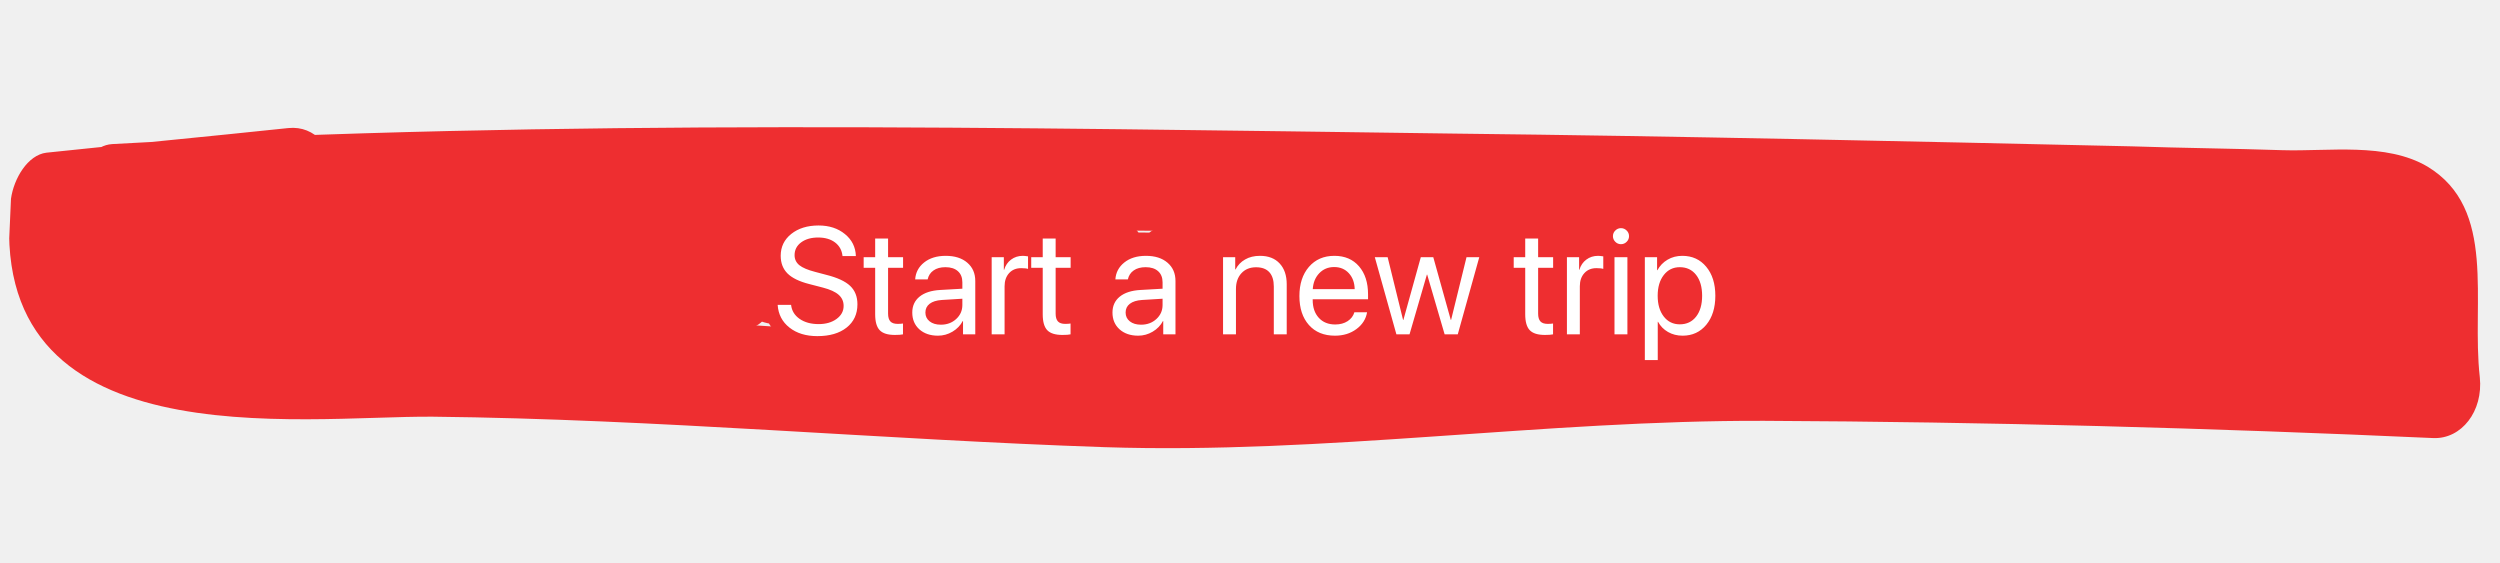
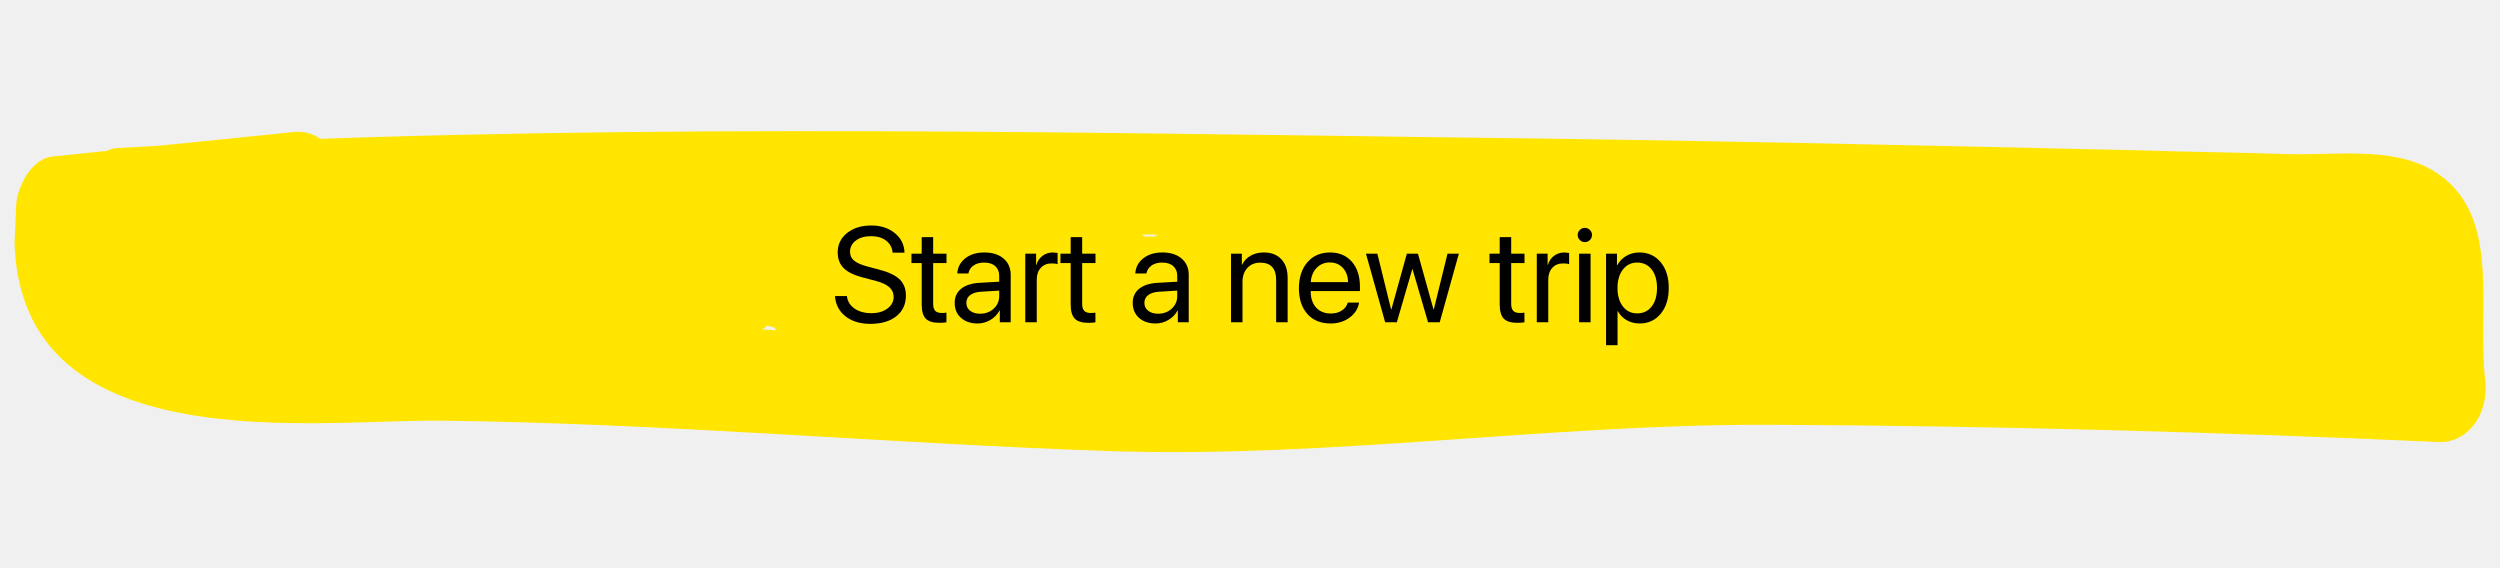
- <svg xmlns="http://www.w3.org/2000/svg" width="329" height="74" viewBox="0 0 329 74" fill="none">
+ <svg xmlns="http://www.w3.org/2000/svg" width="370" height="84" viewBox="0 0 370 84" fill="none">
  <g clip-path="url(#clip0)">
-     <path d="M38.062 28.64C37.92 28.628 37.793 28.446 37.51 28.422C37.368 28.41 37.226 28.397 37.212 28.567C36.913 28.712 36.601 29.026 36.572 29.365C36.543 29.704 36.655 30.055 37.066 30.261C37.208 30.273 37.335 30.454 37.335 30.454C37.477 30.467 37.618 30.479 37.916 30.334C38.214 30.189 38.527 29.874 38.556 29.535C38.599 29.027 38.487 28.676 38.062 28.64Z" fill="#EE2E30" />
-     <path d="M14.011 27.77C68.022 30.531 122.324 29.904 176.367 30.619C203.184 30.874 230.127 31.311 256.915 31.905C270.167 32.19 283.277 32.462 296.514 32.916C300.497 33.088 312.833 30.734 315.133 35.539C316.826 39.097 314.921 47.979 315.408 52.287C317.498 49.565 319.431 47.001 321.52 44.279C294.933 43.02 268.302 42.269 241.627 42.026C215.377 41.819 189.462 44.372 163.252 45.364C136.461 46.476 109.794 42.821 83.021 42.058C70.067 41.628 57.098 41.368 44.242 41.458C35.242 41.539 10.685 44.891 12.638 27.14C11.031 29.22 9.582 31.144 7.975 33.224C18.637 32.092 29.142 31.117 39.803 29.985C47.005 29.238 45.135 16.107 37.932 16.854C27.271 17.986 16.766 18.962 6.105 20.094C3.652 20.395 1.817 23.48 1.442 26.178C-2.39 60.834 39.536 54.706 56.941 54.836C86.465 55.153 115.926 57.853 145.392 58.848C174.29 59.794 203.229 55.282 232.2 55.381C261.597 55.516 290.935 56.329 320.23 57.65C323.929 57.797 326.814 54.12 326.342 49.642C325.202 39.646 328.673 27.486 319.444 21.916C314.008 18.718 306.479 19.949 300.356 19.764C293.808 19.543 287.104 19.48 280.556 19.259C250.92 18.591 221.284 17.923 191.477 17.582C132.728 16.803 73.724 15.661 14.768 18.961C10.175 19.249 9.037 27.513 14.011 27.77Z" fill="#EE2E30" />
-     <path d="M9.548 39.844C20.064 40.406 31.274 41.198 40.815 46.454C41.833 41.251 42.865 35.879 44.025 30.688C37.237 29.935 30.606 29.024 23.833 28.101C23.324 34.03 22.815 39.959 22.305 45.889C25.75 45.672 29.18 45.626 32.64 45.24C41.713 44.313 40.203 28.654 32.183 27.282C27.536 26.542 22.888 25.801 18.256 24.892C17.761 30.651 17.281 36.242 16.786 42.002C23.843 42.949 30.943 43.388 38.087 43.319C46.648 43.371 48.113 27.968 39.454 27.395C37.187 27.2 34.763 27.163 32.496 26.968C32.045 32.219 31.594 37.471 31.143 42.722C46.066 43.492 61.146 44.104 76.069 44.874C84.318 45.241 85.569 30.672 77.379 29.628C68.353 28.34 59.283 27.561 50.199 26.952C42.107 26.428 40.827 41.336 48.919 41.86C64.678 42.872 80.466 43.545 96.298 43.71C104.136 43.871 105.1 30.984 97.535 29.311C93.043 28.413 88.425 27.334 83.934 26.436C83.527 31.179 83.119 35.923 82.712 40.666C98.929 39.669 115.03 40.028 131.043 41.403C131.451 36.66 131.858 31.917 132.251 27.343C124.032 26.637 115.812 25.931 107.466 25.044C99.276 23.999 98.152 38.749 106.171 40.121C118.696 42.22 131.309 43.303 144.063 44.399C152.991 45.165 154.216 29.229 145.474 27.966C131.375 25.902 117.175 25.024 102.873 25.332C93.574 25.557 92.109 40.961 101.389 42.611C113.758 44.868 126.214 46.108 138.87 46.683C139.379 40.754 139.888 34.825 140.397 28.896C129.569 28.648 118.741 28.401 107.912 28.154C98.374 27.847 96.763 44.944 106.4 45.772C130.491 47.841 154.713 48.385 178.938 47.223C188.252 46.828 190.059 30.771 180.451 29.605C171.694 28.511 163.119 28.628 154.343 29.411C145.852 30.217 146.766 46.167 154.844 46.86C172.841 48.406 190.77 49.092 208.883 49.282C219.018 49.299 220.829 31.536 210.513 30.309C200.48 29.106 190.404 28.412 180.241 28.733C179.688 35.171 179.135 41.608 178.582 48.046C197.507 47.111 216.387 46.684 235.253 46.427C245.544 46.287 247.511 28.367 236.912 27.115C228.423 26.215 220.019 26.006 211.57 26.304C201.251 26.783 199.182 45.889 209.897 45.786C233.738 45.785 257.451 45.603 281.292 45.602C291.284 45.607 293.095 27.844 282.907 26.799C277.805 26.36 272.562 25.91 267.46 25.472C266.922 31.74 266.398 37.839 265.86 44.107C281.79 44.792 297.891 45.151 313.835 45.667C323.232 45.962 324.857 28.695 315.333 28.218C299.418 27.363 283.375 26.327 267.445 25.642C257.355 25.116 255.798 43.243 265.845 44.276C270.947 44.714 276.176 45.334 281.277 45.772C281.816 39.504 282.354 33.236 282.892 26.968C259.066 26.799 235.382 26.642 211.556 26.474C211.003 32.911 210.436 39.518 209.883 45.955C218.331 45.657 226.736 45.867 235.082 46.754C235.635 40.316 236.188 33.879 236.741 27.442C217.831 28.207 198.921 28.972 180.07 29.06C169.638 29.188 167.852 48.319 178.411 48.372C188.546 48.389 198.666 48.576 208.713 49.609C209.251 43.341 209.804 36.904 210.342 30.636C192.312 31.135 174.212 30.776 156.171 29.738C156.385 35.559 156.457 41.367 156.671 47.188C164.157 46.465 171.555 46.76 178.895 47.731C179.404 41.802 179.899 36.042 180.408 30.113C156.197 31.106 131.96 30.731 107.883 28.493C107.374 34.422 106.865 40.351 106.37 46.111C117.199 46.358 128.013 46.775 138.841 47.022C148.379 47.329 150.034 29.723 140.368 29.234C127.854 28.672 115.256 27.419 102.858 25.501C102.364 31.261 101.869 37.021 101.374 42.781C115.706 42.134 129.935 42.673 144.204 44.411C144.67 38.99 145.135 33.569 145.615 27.979C132.974 27.234 120.376 25.982 107.608 25.056C107.171 30.138 106.749 35.051 106.313 40.133C114.576 40.331 122.81 40.867 131.171 41.585C138.823 42.242 140.031 28.181 132.378 27.524C116.223 26.137 100.249 25.96 84.047 26.787C76.307 27.146 75.274 39.174 82.825 41.017C87.301 42.084 91.92 43.163 96.411 44.061C96.818 39.318 97.225 34.574 97.647 29.662C81.83 29.327 66.056 28.485 50.312 27.303C49.89 32.216 49.453 37.298 49.031 42.211C58.115 42.82 67.171 43.768 76.182 45.225C76.618 40.143 77.055 35.061 77.491 29.978C62.582 29.04 47.517 28.258 32.608 27.319C24.091 26.758 22.738 42.513 31.255 43.073C33.523 43.268 35.932 43.475 38.199 43.67C38.65 38.418 39.116 32.997 39.567 27.746C32.438 27.645 25.381 26.698 18.368 25.243C9.259 23.266 8.087 40.231 16.899 42.352C21.517 43.432 26.121 44.68 30.739 45.76C31.263 39.661 31.772 33.732 32.296 27.633C28.851 27.849 25.392 28.235 22.074 28.633C13.709 29.621 14.17 45.873 22.56 46.252C29.391 46.497 36.081 46.73 42.897 47.145C52.705 47.646 52.561 29.373 42.423 31.063C31.561 32.86 20.62 32.262 9.603 34.217C6.442 34.458 6.699 39.77 9.548 39.844Z" fill="#EE2E30" />
-     <path d="M102.34 40.123H104.107C104.192 40.885 104.563 41.497 105.221 41.959C105.885 42.421 106.721 42.652 107.73 42.652C108.681 42.652 109.465 42.428 110.084 41.978C110.709 41.523 111.021 40.95 111.021 40.26C111.021 39.667 110.803 39.179 110.367 38.795C109.938 38.411 109.247 38.095 108.297 37.848L106.49 37.379C105.188 37.047 104.238 36.585 103.639 35.992C103.04 35.393 102.74 34.615 102.74 33.658C102.74 32.486 103.202 31.529 104.127 30.787C105.058 30.045 106.256 29.674 107.721 29.674C109.12 29.674 110.279 30.051 111.197 30.807C112.115 31.555 112.594 32.519 112.633 33.697H110.875C110.797 32.942 110.471 32.346 109.898 31.91C109.326 31.474 108.58 31.256 107.662 31.256C106.751 31.256 106.005 31.471 105.426 31.9C104.853 32.33 104.566 32.89 104.566 33.58C104.566 34.114 104.775 34.553 105.191 34.898C105.615 35.237 106.305 35.53 107.262 35.777L108.736 36.168C110.195 36.533 111.243 37.018 111.881 37.623C112.519 38.228 112.838 39.036 112.838 40.045C112.838 41.334 112.363 42.356 111.412 43.111C110.468 43.86 109.186 44.234 107.564 44.234C106.067 44.234 104.843 43.86 103.893 43.111C102.942 42.363 102.424 41.367 102.34 40.123ZM115.172 31.393H116.871V33.844H118.844V35.24H116.871V41.275C116.871 41.738 116.972 42.079 117.174 42.301C117.376 42.516 117.695 42.623 118.131 42.623C118.404 42.623 118.639 42.607 118.834 42.574V44C118.613 44.052 118.255 44.078 117.76 44.078C116.829 44.078 116.165 43.87 115.768 43.453C115.37 43.036 115.172 42.34 115.172 41.363V35.24H113.658V33.844H115.172V31.393ZM123.814 42.73C124.615 42.73 125.286 42.483 125.826 41.988C126.373 41.487 126.646 40.872 126.646 40.143V39.312L123.932 39.478C123.248 39.524 122.717 39.69 122.34 39.977C121.969 40.263 121.783 40.647 121.783 41.129C121.783 41.611 121.969 41.998 122.34 42.291C122.711 42.584 123.202 42.73 123.814 42.73ZM123.434 44.176C122.424 44.176 121.607 43.896 120.982 43.336C120.364 42.776 120.055 42.04 120.055 41.129C120.055 40.257 120.374 39.56 121.012 39.039C121.656 38.518 122.564 38.225 123.736 38.16L126.646 37.994V37.145C126.646 36.526 126.451 36.041 126.061 35.69C125.67 35.338 125.123 35.162 124.42 35.162C123.775 35.162 123.251 35.305 122.848 35.592C122.444 35.872 122.187 36.266 122.076 36.773H120.436C120.494 35.868 120.885 35.126 121.607 34.547C122.337 33.961 123.287 33.668 124.459 33.668C125.65 33.668 126.594 33.967 127.291 34.566C127.994 35.165 128.346 35.969 128.346 36.978V44H126.734V42.252H126.695C126.389 42.831 125.94 43.297 125.348 43.648C124.755 44 124.117 44.176 123.434 44.176ZM130.504 44V33.844H132.105V35.504H132.145C132.314 34.938 132.617 34.492 133.053 34.166C133.495 33.834 134.013 33.668 134.605 33.668C134.742 33.668 134.97 33.691 135.289 33.736V35.387C135.107 35.322 134.804 35.289 134.381 35.289C133.723 35.289 133.196 35.507 132.799 35.943C132.402 36.38 132.203 36.956 132.203 37.672V44H130.504ZM137.223 31.393H138.922V33.844H140.895V35.24H138.922V41.275C138.922 41.738 139.023 42.079 139.225 42.301C139.426 42.516 139.745 42.623 140.182 42.623C140.455 42.623 140.689 42.607 140.885 42.574V44C140.663 44.052 140.305 44.078 139.811 44.078C138.88 44.078 138.215 43.87 137.818 43.453C137.421 43.036 137.223 42.34 137.223 41.363V35.24H135.709V33.844H137.223V31.393ZM150.162 42.73C150.963 42.73 151.633 42.483 152.174 41.988C152.721 41.487 152.994 40.872 152.994 40.143V39.312L150.279 39.478C149.596 39.524 149.065 39.69 148.688 39.977C148.316 40.263 148.131 40.647 148.131 41.129C148.131 41.611 148.316 41.998 148.688 42.291C149.059 42.584 149.55 42.73 150.162 42.73ZM149.781 44.176C148.772 44.176 147.955 43.896 147.33 43.336C146.712 42.776 146.402 42.04 146.402 41.129C146.402 40.257 146.721 39.56 147.359 39.039C148.004 38.518 148.912 38.225 150.084 38.16L152.994 37.994V37.145C152.994 36.526 152.799 36.041 152.408 35.69C152.018 35.338 151.471 35.162 150.768 35.162C150.123 35.162 149.599 35.305 149.195 35.592C148.792 35.872 148.535 36.266 148.424 36.773H146.783C146.842 35.868 147.232 35.126 147.955 34.547C148.684 33.961 149.635 33.668 150.807 33.668C151.998 33.668 152.942 33.967 153.639 34.566C154.342 35.165 154.693 35.969 154.693 36.978V44H153.082V42.252H153.043C152.737 42.831 152.288 43.297 151.695 43.648C151.103 44 150.465 44.176 149.781 44.176ZM160.953 44V33.844H162.555V35.465H162.594C162.887 34.898 163.307 34.459 163.854 34.147C164.4 33.828 165.055 33.668 165.816 33.668C166.923 33.668 167.786 34.003 168.404 34.674C169.023 35.338 169.332 36.249 169.332 37.408V44H167.633V37.711C167.633 36.884 167.438 36.256 167.047 35.826C166.656 35.39 166.074 35.172 165.299 35.172C164.498 35.172 163.857 35.432 163.375 35.953C162.893 36.474 162.652 37.164 162.652 38.023V44H160.953ZM175.572 35.143C174.785 35.143 174.13 35.416 173.609 35.963C173.095 36.503 172.812 37.2 172.76 38.053H178.277C178.258 37.193 178.001 36.493 177.506 35.953C177.011 35.413 176.367 35.143 175.572 35.143ZM178.238 41.09H179.908C179.758 41.988 179.29 42.727 178.502 43.307C177.721 43.886 176.78 44.176 175.68 44.176C174.228 44.176 173.085 43.707 172.252 42.77C171.419 41.832 171.002 40.562 171.002 38.961C171.002 37.372 171.419 36.093 172.252 35.123C173.092 34.153 174.208 33.668 175.602 33.668C176.969 33.668 178.049 34.127 178.844 35.045C179.638 35.963 180.035 37.193 180.035 38.736V39.381H172.75V39.478C172.75 40.455 173.017 41.236 173.551 41.822C174.085 42.408 174.807 42.701 175.719 42.701C176.357 42.701 176.9 42.555 177.35 42.262C177.799 41.969 178.095 41.578 178.238 41.09ZM194.674 33.844L191.842 44H190.113L187.818 36.139H187.779L185.494 44H183.766L180.924 33.844H182.613L184.645 42.105H184.684L186.979 33.844H188.619L190.924 42.105H190.963L192.994 33.844H194.674ZM200.719 31.393H202.418V33.844H204.391V35.24H202.418V41.275C202.418 41.738 202.519 42.079 202.721 42.301C202.923 42.516 203.242 42.623 203.678 42.623C203.951 42.623 204.186 42.607 204.381 42.574V44C204.16 44.052 203.801 44.078 203.307 44.078C202.376 44.078 201.712 43.87 201.314 43.453C200.917 43.036 200.719 42.34 200.719 41.363V35.24H199.205V33.844H200.719V31.393ZM206.207 44V33.844H207.809V35.504H207.848C208.017 34.938 208.32 34.492 208.756 34.166C209.199 33.834 209.716 33.668 210.309 33.668C210.445 33.668 210.673 33.691 210.992 33.736V35.387C210.81 35.322 210.507 35.289 210.084 35.289C209.426 35.289 208.899 35.507 208.502 35.943C208.105 36.38 207.906 36.956 207.906 37.672V44H206.207ZM212.467 44V33.844H214.166V44H212.467ZM213.316 32.135C213.03 32.135 212.783 32.031 212.574 31.822C212.366 31.614 212.262 31.366 212.262 31.08C212.262 30.787 212.366 30.54 212.574 30.338C212.783 30.13 213.03 30.025 213.316 30.025C213.609 30.025 213.86 30.13 214.068 30.338C214.277 30.54 214.381 30.787 214.381 31.08C214.381 31.366 214.277 31.614 214.068 31.822C213.86 32.031 213.609 32.135 213.316 32.135ZM221.393 33.668C222.695 33.668 223.743 34.147 224.537 35.103C225.338 36.06 225.738 37.333 225.738 38.922C225.738 40.504 225.341 41.777 224.547 42.74C223.753 43.697 222.714 44.176 221.432 44.176C220.715 44.176 220.074 44.013 219.508 43.688C218.941 43.362 218.505 42.916 218.199 42.35H218.16V47.389H216.461V33.844H218.072V35.562H218.111C218.43 34.977 218.876 34.514 219.449 34.176C220.022 33.837 220.67 33.668 221.393 33.668ZM221.061 42.682C221.965 42.682 222.682 42.343 223.209 41.666C223.736 40.989 224 40.074 224 38.922C224 37.77 223.736 36.855 223.209 36.178C222.682 35.501 221.965 35.162 221.061 35.162C220.188 35.162 219.485 35.507 218.951 36.197C218.417 36.887 218.15 37.796 218.15 38.922C218.15 40.055 218.417 40.966 218.951 41.656C219.485 42.34 220.188 42.682 221.061 42.682Z" fill="white" />
+     <path d="M43.599 32.791C43.44 32.778 43.297 32.573 42.978 32.546C42.818 32.532 42.659 32.519 42.643 32.709C42.307 32.872 41.956 33.226 41.923 33.607C41.891 33.988 42.017 34.383 42.479 34.614C42.638 34.628 42.781 34.832 42.781 34.832C42.941 34.846 43.1 34.86 43.435 34.697C43.77 34.533 44.122 34.18 44.155 33.799C44.204 33.227 44.077 32.832 43.599 32.791Z" fill="#FFE500" />
+     <path d="M16.55 31.813C77.294 34.918 138.366 34.212 199.147 35.018C229.307 35.304 259.609 35.795 289.736 36.463C304.64 36.783 319.385 37.09 334.273 37.601C338.752 37.794 352.626 35.146 355.213 40.551C357.117 44.553 354.975 54.541 355.522 59.386C357.872 56.325 360.046 53.441 362.396 50.38C332.494 48.964 302.543 48.119 272.543 47.846C243.021 47.614 213.874 50.485 184.397 51.6C154.266 52.852 124.274 48.741 94.163 47.882C79.594 47.399 65.009 47.106 50.55 47.208C40.427 47.298 12.809 51.068 15.005 31.104C13.199 33.444 11.568 35.607 9.762 37.947C21.752 36.674 33.567 35.577 45.557 34.304C53.657 33.464 51.553 18.697 43.454 19.536C31.463 20.81 19.648 21.907 7.658 23.18C4.9 23.519 2.836 26.988 2.414 30.023C-1.896 68.999 45.257 62.108 64.832 62.253C98.036 62.61 131.171 65.647 164.31 66.765C196.811 67.829 229.358 62.755 261.941 62.866C295.002 63.018 327.998 63.932 360.945 65.418C365.105 65.583 368.35 61.448 367.819 56.412C366.537 45.17 370.44 31.494 360.061 25.229C353.947 21.633 345.48 23.017 338.594 22.809C331.229 22.561 323.69 22.489 316.325 22.241C282.994 21.49 249.663 20.738 216.14 20.355C150.067 19.479 83.708 18.195 17.401 21.905C12.235 22.23 10.955 31.524 16.55 31.813Z" fill="#FFE500" />
+     <path d="M11.53 45.393C23.357 46.024 35.964 46.915 46.695 52.827C47.84 46.975 49.001 40.933 50.305 35.095C42.671 34.248 35.213 33.224 27.596 32.186C27.023 38.854 26.45 45.522 25.878 52.191C29.752 51.948 33.61 51.895 37.5 51.462C47.705 50.419 46.006 32.807 36.987 31.265C31.76 30.432 26.533 29.599 21.323 28.576C20.767 35.054 20.227 41.341 19.67 47.819C27.607 48.885 35.592 49.378 43.626 49.3C53.255 49.36 54.903 32.035 45.164 31.391C42.614 31.172 39.888 31.13 37.338 30.911C36.831 36.817 36.324 42.724 35.817 48.63C52.601 49.495 69.56 50.184 86.344 51.05C95.621 51.462 97.028 35.077 87.817 33.902C77.666 32.455 67.465 31.579 57.249 30.893C48.148 30.304 46.708 47.07 55.809 47.66C73.533 48.798 91.289 49.555 109.095 49.74C117.91 49.922 118.994 35.428 110.486 33.546C105.435 32.536 100.24 31.323 95.189 30.313C94.731 35.648 94.273 40.982 93.815 46.317C112.054 45.196 130.162 45.6 148.172 47.146C148.63 41.812 149.088 36.477 149.53 31.333C140.286 30.539 131.042 29.745 121.655 28.747C112.444 27.572 111.18 44.162 120.199 45.704C134.285 48.065 148.47 49.283 162.814 50.515C172.855 51.377 174.234 33.454 164.401 32.034C148.545 29.713 132.575 28.725 116.489 29.071C106.031 29.325 104.383 46.649 114.82 48.505C128.731 51.043 142.74 52.438 156.974 53.084C157.547 46.416 158.12 39.748 158.692 33.079C146.514 32.801 134.336 32.523 122.157 32.245C111.43 31.9 109.618 51.129 120.456 52.06C147.55 54.386 174.792 54.998 202.038 53.691C212.512 53.247 214.545 35.188 203.74 33.877C193.891 32.647 184.246 32.779 174.377 33.658C164.826 34.566 165.855 52.504 174.939 53.284C195.18 55.022 215.344 55.794 235.716 56.008C247.114 56.027 249.151 36.049 237.549 34.669C226.265 33.316 214.933 32.535 203.503 32.897C202.881 40.137 202.259 47.377 201.637 54.617C222.921 53.565 244.155 53.086 265.374 52.797C276.947 52.639 279.159 32.484 267.239 31.077C257.692 30.065 248.24 29.829 238.738 30.165C227.132 30.703 224.805 52.192 236.857 52.075C263.669 52.075 290.339 51.87 317.152 51.869C328.39 51.874 330.427 31.897 318.968 30.721C313.23 30.228 307.333 29.722 301.596 29.229C300.99 36.278 300.401 43.137 299.796 50.187C317.712 50.958 335.82 51.361 353.752 51.941C364.32 52.273 366.149 32.853 355.437 32.317C337.538 31.356 319.495 30.19 301.579 29.419C290.231 28.829 288.48 49.215 299.779 50.377C305.517 50.87 311.398 51.567 317.135 52.059C317.741 45.01 318.346 37.961 318.952 30.911C292.155 30.721 265.518 30.545 238.722 30.355C238.1 37.595 237.462 45.026 236.84 52.266C246.342 51.93 255.794 52.166 265.181 53.164C265.803 45.924 266.425 38.684 267.047 31.444C245.779 32.305 224.512 33.166 203.311 33.264C191.578 33.408 189.569 54.924 201.445 54.984C212.843 55.003 224.225 55.213 235.524 56.375C236.13 49.326 236.751 42.086 237.357 35.036C217.078 35.598 196.723 35.194 176.432 34.027C176.673 40.573 176.754 47.106 176.995 53.652C185.413 52.84 193.734 53.17 201.989 54.263C202.562 47.595 203.118 41.117 203.691 34.448C176.461 35.565 149.203 35.143 122.125 32.626C121.552 39.294 120.979 45.963 120.423 52.441C132.601 52.719 144.763 53.187 156.942 53.465C167.669 53.811 169.53 34.01 158.659 33.46C144.585 32.828 130.417 31.419 116.473 29.262C115.917 35.74 115.36 42.218 114.804 48.695C130.922 47.968 146.925 48.575 162.974 50.529C163.497 44.432 164.021 38.335 164.561 32.048C150.343 31.211 136.175 29.802 121.814 28.761C121.323 34.477 120.849 40.002 120.358 45.718C129.651 45.94 138.912 46.543 148.315 47.351C156.922 48.09 158.279 32.276 149.673 31.537C131.504 29.977 113.539 29.777 95.316 30.708C86.611 31.112 85.45 44.639 93.942 46.712C98.977 47.912 104.171 49.126 109.222 50.135C109.68 44.8 110.138 39.466 110.612 33.941C92.823 33.565 75.083 32.617 57.375 31.288C56.901 36.813 56.41 42.529 55.935 48.054C66.152 48.74 76.336 49.806 86.471 51.444C86.962 45.729 87.453 40.013 87.943 34.297C71.176 33.241 54.233 32.362 37.465 31.306C27.886 30.675 26.364 48.394 35.943 49.025C38.493 49.244 41.203 49.476 43.753 49.695C44.26 43.789 44.784 37.692 45.291 31.786C37.273 31.673 29.337 30.608 21.449 28.971C11.204 26.747 9.887 45.827 19.797 48.214C24.991 49.428 30.169 50.832 35.363 52.046C35.952 45.187 36.525 38.518 37.114 31.66C33.239 31.903 29.349 32.336 25.618 32.783C16.21 33.895 16.728 52.173 26.164 52.599C33.847 52.875 41.37 53.137 49.037 53.604C60.067 54.167 59.905 33.617 48.503 35.517C36.288 37.538 23.983 36.865 11.592 39.064C8.036 39.335 8.326 45.309 11.53 45.393Z" fill="#FFE500" />
+     <path d="M123.577 43.821L125.345 43.821C125.429 44.583 125.8 45.195 126.458 45.657C127.122 46.12 127.959 46.351 128.968 46.351C129.918 46.351 130.703 46.126 131.321 45.677C131.946 45.221 132.259 44.648 132.259 43.958C132.259 43.366 132.041 42.877 131.604 42.493C131.175 42.109 130.485 41.793 129.534 41.546L127.728 41.077C126.425 40.745 125.475 40.283 124.876 39.69C124.277 39.092 123.978 38.313 123.978 37.356C123.978 36.185 124.44 35.227 125.364 34.485C126.295 33.743 127.493 33.372 128.958 33.372C130.358 33.372 131.517 33.75 132.435 34.505C133.353 35.254 133.831 36.217 133.87 37.395L132.112 37.395C132.034 36.64 131.709 36.045 131.136 35.608C130.563 35.172 129.817 34.954 128.899 34.954C127.988 34.954 127.242 35.169 126.663 35.599C126.09 36.028 125.804 36.588 125.804 37.278C125.804 37.812 126.012 38.252 126.429 38.597C126.852 38.935 127.542 39.228 128.499 39.476L129.974 39.866C131.432 40.231 132.48 40.716 133.118 41.321C133.756 41.927 134.075 42.734 134.075 43.743C134.075 45.032 133.6 46.054 132.649 46.81C131.705 47.558 130.423 47.933 128.802 47.933C127.304 47.933 126.08 47.558 125.13 46.81C124.179 46.061 123.662 45.065 123.577 43.821ZM136.409 35.091L138.108 35.091L138.108 37.542L140.081 37.542L140.081 38.938L138.108 38.938L138.108 44.974C138.108 45.436 138.209 45.778 138.411 45.999C138.613 46.214 138.932 46.321 139.368 46.321C139.642 46.321 139.876 46.305 140.071 46.273L140.071 47.698C139.85 47.75 139.492 47.776 138.997 47.776C138.066 47.776 137.402 47.568 137.005 47.151C136.608 46.735 136.409 46.038 136.409 45.062L136.409 38.938L134.895 38.938L134.895 37.542L136.409 37.542L136.409 35.091ZM145.052 46.429C145.853 46.429 146.523 46.181 147.063 45.687C147.61 45.185 147.884 44.57 147.884 43.841L147.884 43.011L145.169 43.177C144.485 43.222 143.955 43.388 143.577 43.675C143.206 43.961 143.02 44.345 143.02 44.827C143.02 45.309 143.206 45.696 143.577 45.989C143.948 46.282 144.44 46.429 145.052 46.429ZM144.671 47.874C143.662 47.874 142.845 47.594 142.22 47.034C141.601 46.474 141.292 45.739 141.292 44.827C141.292 43.955 141.611 43.258 142.249 42.737C142.894 42.217 143.802 41.923 144.974 41.858L147.884 41.692L147.884 40.843C147.884 40.224 147.688 39.739 147.298 39.388C146.907 39.036 146.36 38.86 145.657 38.86C145.013 38.86 144.489 39.004 144.085 39.29C143.681 39.57 143.424 39.964 143.313 40.472L141.673 40.472C141.731 39.567 142.122 38.825 142.845 38.245C143.574 37.659 144.524 37.366 145.696 37.366C146.888 37.366 147.832 37.666 148.528 38.265C149.231 38.864 149.583 39.668 149.583 40.677L149.583 47.698L147.972 47.698L147.972 45.95L147.933 45.95C147.627 46.53 147.177 46.995 146.585 47.347C145.992 47.698 145.354 47.874 144.671 47.874ZM151.741 47.698L151.741 37.542L153.343 37.542L153.343 39.202L153.382 39.202C153.551 38.636 153.854 38.19 154.29 37.864C154.733 37.532 155.25 37.366 155.843 37.366C155.979 37.366 156.207 37.389 156.526 37.435L156.526 39.085C156.344 39.02 156.041 38.987 155.618 38.987C154.961 38.987 154.433 39.205 154.036 39.642C153.639 40.078 153.44 40.654 153.44 41.37L153.44 47.698L151.741 47.698ZM158.46 35.091L160.159 35.091L160.159 37.542L162.132 37.542L162.132 38.938L160.159 38.938L160.159 44.974C160.159 45.436 160.26 45.778 160.462 45.999C160.664 46.214 160.983 46.321 161.419 46.321C161.692 46.321 161.927 46.305 162.122 46.273L162.122 47.698C161.901 47.75 161.543 47.776 161.048 47.776C160.117 47.776 159.453 47.568 159.056 47.151C158.659 46.735 158.46 46.038 158.46 45.062L158.46 38.938L156.946 38.938L156.946 37.542L158.46 37.542L158.46 35.091ZM171.399 46.429C172.2 46.429 172.871 46.181 173.411 45.687C173.958 45.185 174.231 44.57 174.231 43.841L174.231 43.011L171.517 43.177C170.833 43.222 170.302 43.388 169.925 43.675C169.554 43.961 169.368 44.345 169.368 44.827C169.368 45.309 169.554 45.696 169.925 45.989C170.296 46.282 170.787 46.429 171.399 46.429ZM171.019 47.874C170.009 47.874 169.192 47.594 168.567 47.034C167.949 46.474 167.64 45.739 167.64 44.827C167.64 43.955 167.959 43.258 168.597 42.737C169.241 42.217 170.149 41.923 171.321 41.858L174.231 41.692L174.231 40.843C174.231 40.224 174.036 39.739 173.645 39.388C173.255 39.036 172.708 38.86 172.005 38.86C171.36 38.86 170.836 39.004 170.433 39.29C170.029 39.57 169.772 39.964 169.661 40.472L168.02 40.472C168.079 39.567 168.47 38.825 169.192 38.245C169.922 37.659 170.872 37.366 172.044 37.366C173.235 37.366 174.179 37.666 174.876 38.265C175.579 38.864 175.931 39.668 175.931 40.677L175.931 47.698L174.319 47.698L174.319 45.95L174.28 45.95C173.974 46.53 173.525 46.995 172.933 47.347C172.34 47.698 171.702 47.874 171.019 47.874ZM182.19 47.698L182.19 37.542L183.792 37.542L183.792 39.163L183.831 39.163C184.124 38.597 184.544 38.157 185.091 37.845C185.638 37.526 186.292 37.366 187.054 37.366C188.16 37.366 189.023 37.702 189.642 38.372C190.26 39.036 190.569 39.948 190.569 41.106L190.569 47.698L188.87 47.698L188.87 41.409C188.87 40.582 188.675 39.954 188.284 39.524C187.894 39.088 187.311 38.87 186.536 38.87C185.735 38.87 185.094 39.13 184.612 39.651C184.131 40.172 183.89 40.862 183.89 41.722L183.89 47.698L182.19 47.698ZM196.81 38.841C196.022 38.841 195.367 39.114 194.847 39.661C194.332 40.202 194.049 40.898 193.997 41.751L199.515 41.751C199.495 40.892 199.238 40.192 198.743 39.651C198.248 39.111 197.604 38.841 196.81 38.841ZM199.476 44.788L201.145 44.788C200.996 45.687 200.527 46.425 199.739 47.005C198.958 47.584 198.017 47.874 196.917 47.874C195.465 47.874 194.323 47.405 193.489 46.468C192.656 45.53 192.239 44.261 192.239 42.659C192.239 41.071 192.656 39.791 193.489 38.821C194.329 37.851 195.446 37.366 196.839 37.366C198.206 37.366 199.287 37.825 200.081 38.743C200.875 39.661 201.272 40.892 201.272 42.435L201.272 43.079L193.987 43.079L193.987 43.177C193.987 44.153 194.254 44.935 194.788 45.52C195.322 46.106 196.045 46.399 196.956 46.399C197.594 46.399 198.138 46.253 198.587 45.96C199.036 45.667 199.332 45.276 199.476 44.788ZM215.911 37.542L213.079 47.698L211.351 47.698L209.056 39.837L209.017 39.837L206.731 47.698L205.003 47.698L202.161 37.542L203.851 37.542L205.882 45.804L205.921 45.804L208.216 37.542L209.856 37.542L212.161 45.804L212.2 45.804L214.231 37.542L215.911 37.542ZM221.956 35.091L223.655 35.091L223.655 37.542L225.628 37.542L225.628 38.938L223.655 38.938L223.655 44.974C223.655 45.436 223.756 45.778 223.958 45.999C224.16 46.214 224.479 46.321 224.915 46.321C225.188 46.321 225.423 46.305 225.618 46.273L225.618 47.698C225.397 47.75 225.039 47.776 224.544 47.776C223.613 47.776 222.949 47.568 222.552 47.151C222.155 46.735 221.956 46.038 221.956 45.062L221.956 38.938L220.442 38.938L220.442 37.542L221.956 37.542L221.956 35.091ZM227.444 47.698L227.444 37.542L229.046 37.542L229.046 39.202L229.085 39.202C229.254 38.636 229.557 38.19 229.993 37.864C230.436 37.532 230.953 37.366 231.546 37.366C231.683 37.366 231.91 37.389 232.229 37.435L232.229 39.085C232.047 39.02 231.744 38.987 231.321 38.987C230.664 38.987 230.136 39.205 229.739 39.642C229.342 40.078 229.144 40.654 229.144 41.37L229.144 47.698L227.444 47.698ZM233.704 47.698L233.704 37.542L235.403 37.542L235.403 47.698L233.704 47.698ZM234.554 35.833C234.267 35.833 234.02 35.729 233.811 35.52C233.603 35.312 233.499 35.065 233.499 34.778C233.499 34.485 233.603 34.238 233.811 34.036C234.02 33.828 234.267 33.724 234.554 33.724C234.847 33.724 235.097 33.828 235.306 34.036C235.514 34.238 235.618 34.485 235.618 34.778C235.618 35.065 235.514 35.312 235.306 35.52C235.097 35.729 234.847 35.833 234.554 35.833ZM242.63 37.366C243.932 37.366 244.98 37.845 245.774 38.802C246.575 39.759 246.976 41.032 246.976 42.62C246.976 44.202 246.578 45.475 245.784 46.438C244.99 47.395 243.951 47.874 242.669 47.874C241.953 47.874 241.311 47.711 240.745 47.386C240.179 47.06 239.742 46.614 239.436 46.048L239.397 46.048L239.397 51.087L237.698 51.087L237.698 37.542L239.31 37.542L239.31 39.261L239.349 39.261C239.668 38.675 240.114 38.213 240.686 37.874C241.259 37.535 241.907 37.366 242.63 37.366ZM242.298 46.38C243.203 46.38 243.919 46.041 244.446 45.364C244.974 44.687 245.237 43.773 245.237 42.62C245.237 41.468 244.974 40.553 244.446 39.876C243.919 39.199 243.203 38.86 242.298 38.86C241.425 38.86 240.722 39.205 240.188 39.895C239.655 40.586 239.388 41.494 239.388 42.62C239.388 43.753 239.655 44.664 240.188 45.355C240.722 46.038 241.425 46.38 242.298 46.38Z" fill="black" />
  </g>
  <defs>
    <clipPath id="clip0">
-       <rect width="326" height="59" fill="white" transform="translate(2.59766) rotate(2.52367)" />
+       <rect width="366.642" height="66.356" fill="white" transform="translate(3.71289 0.581055) rotate(2.52367)" />
    </clipPath>
  </defs>
</svg>
